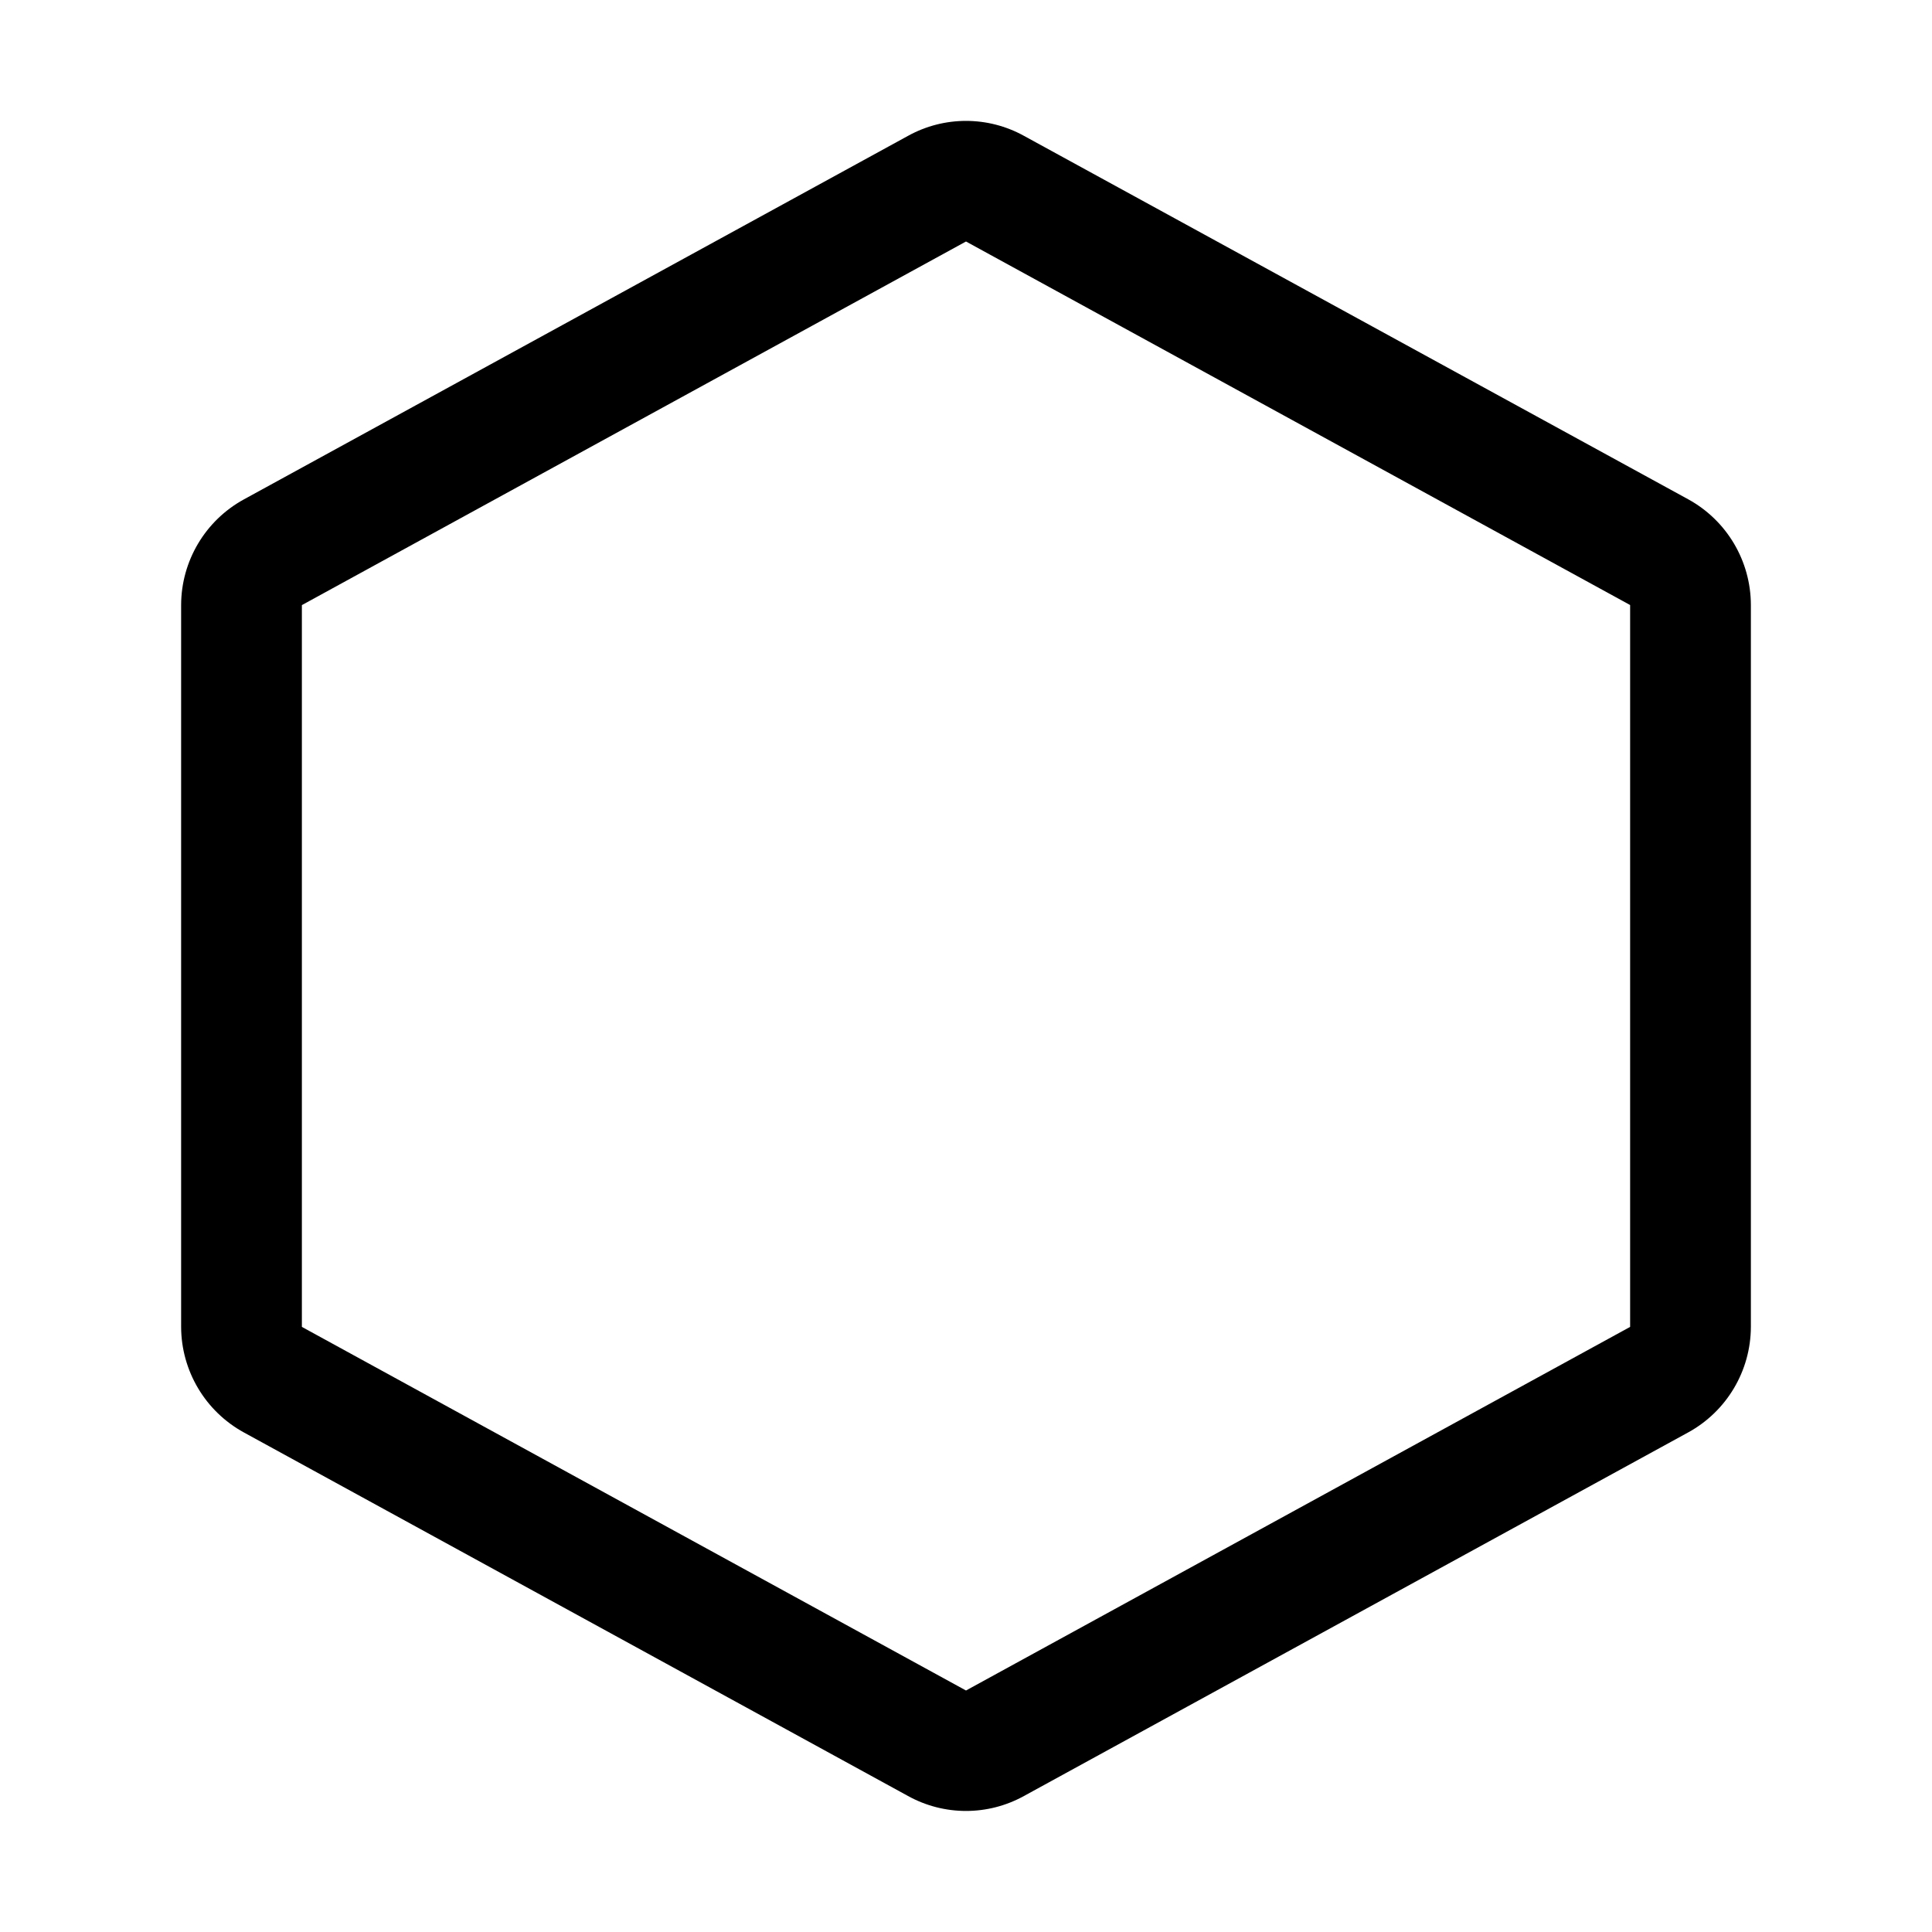
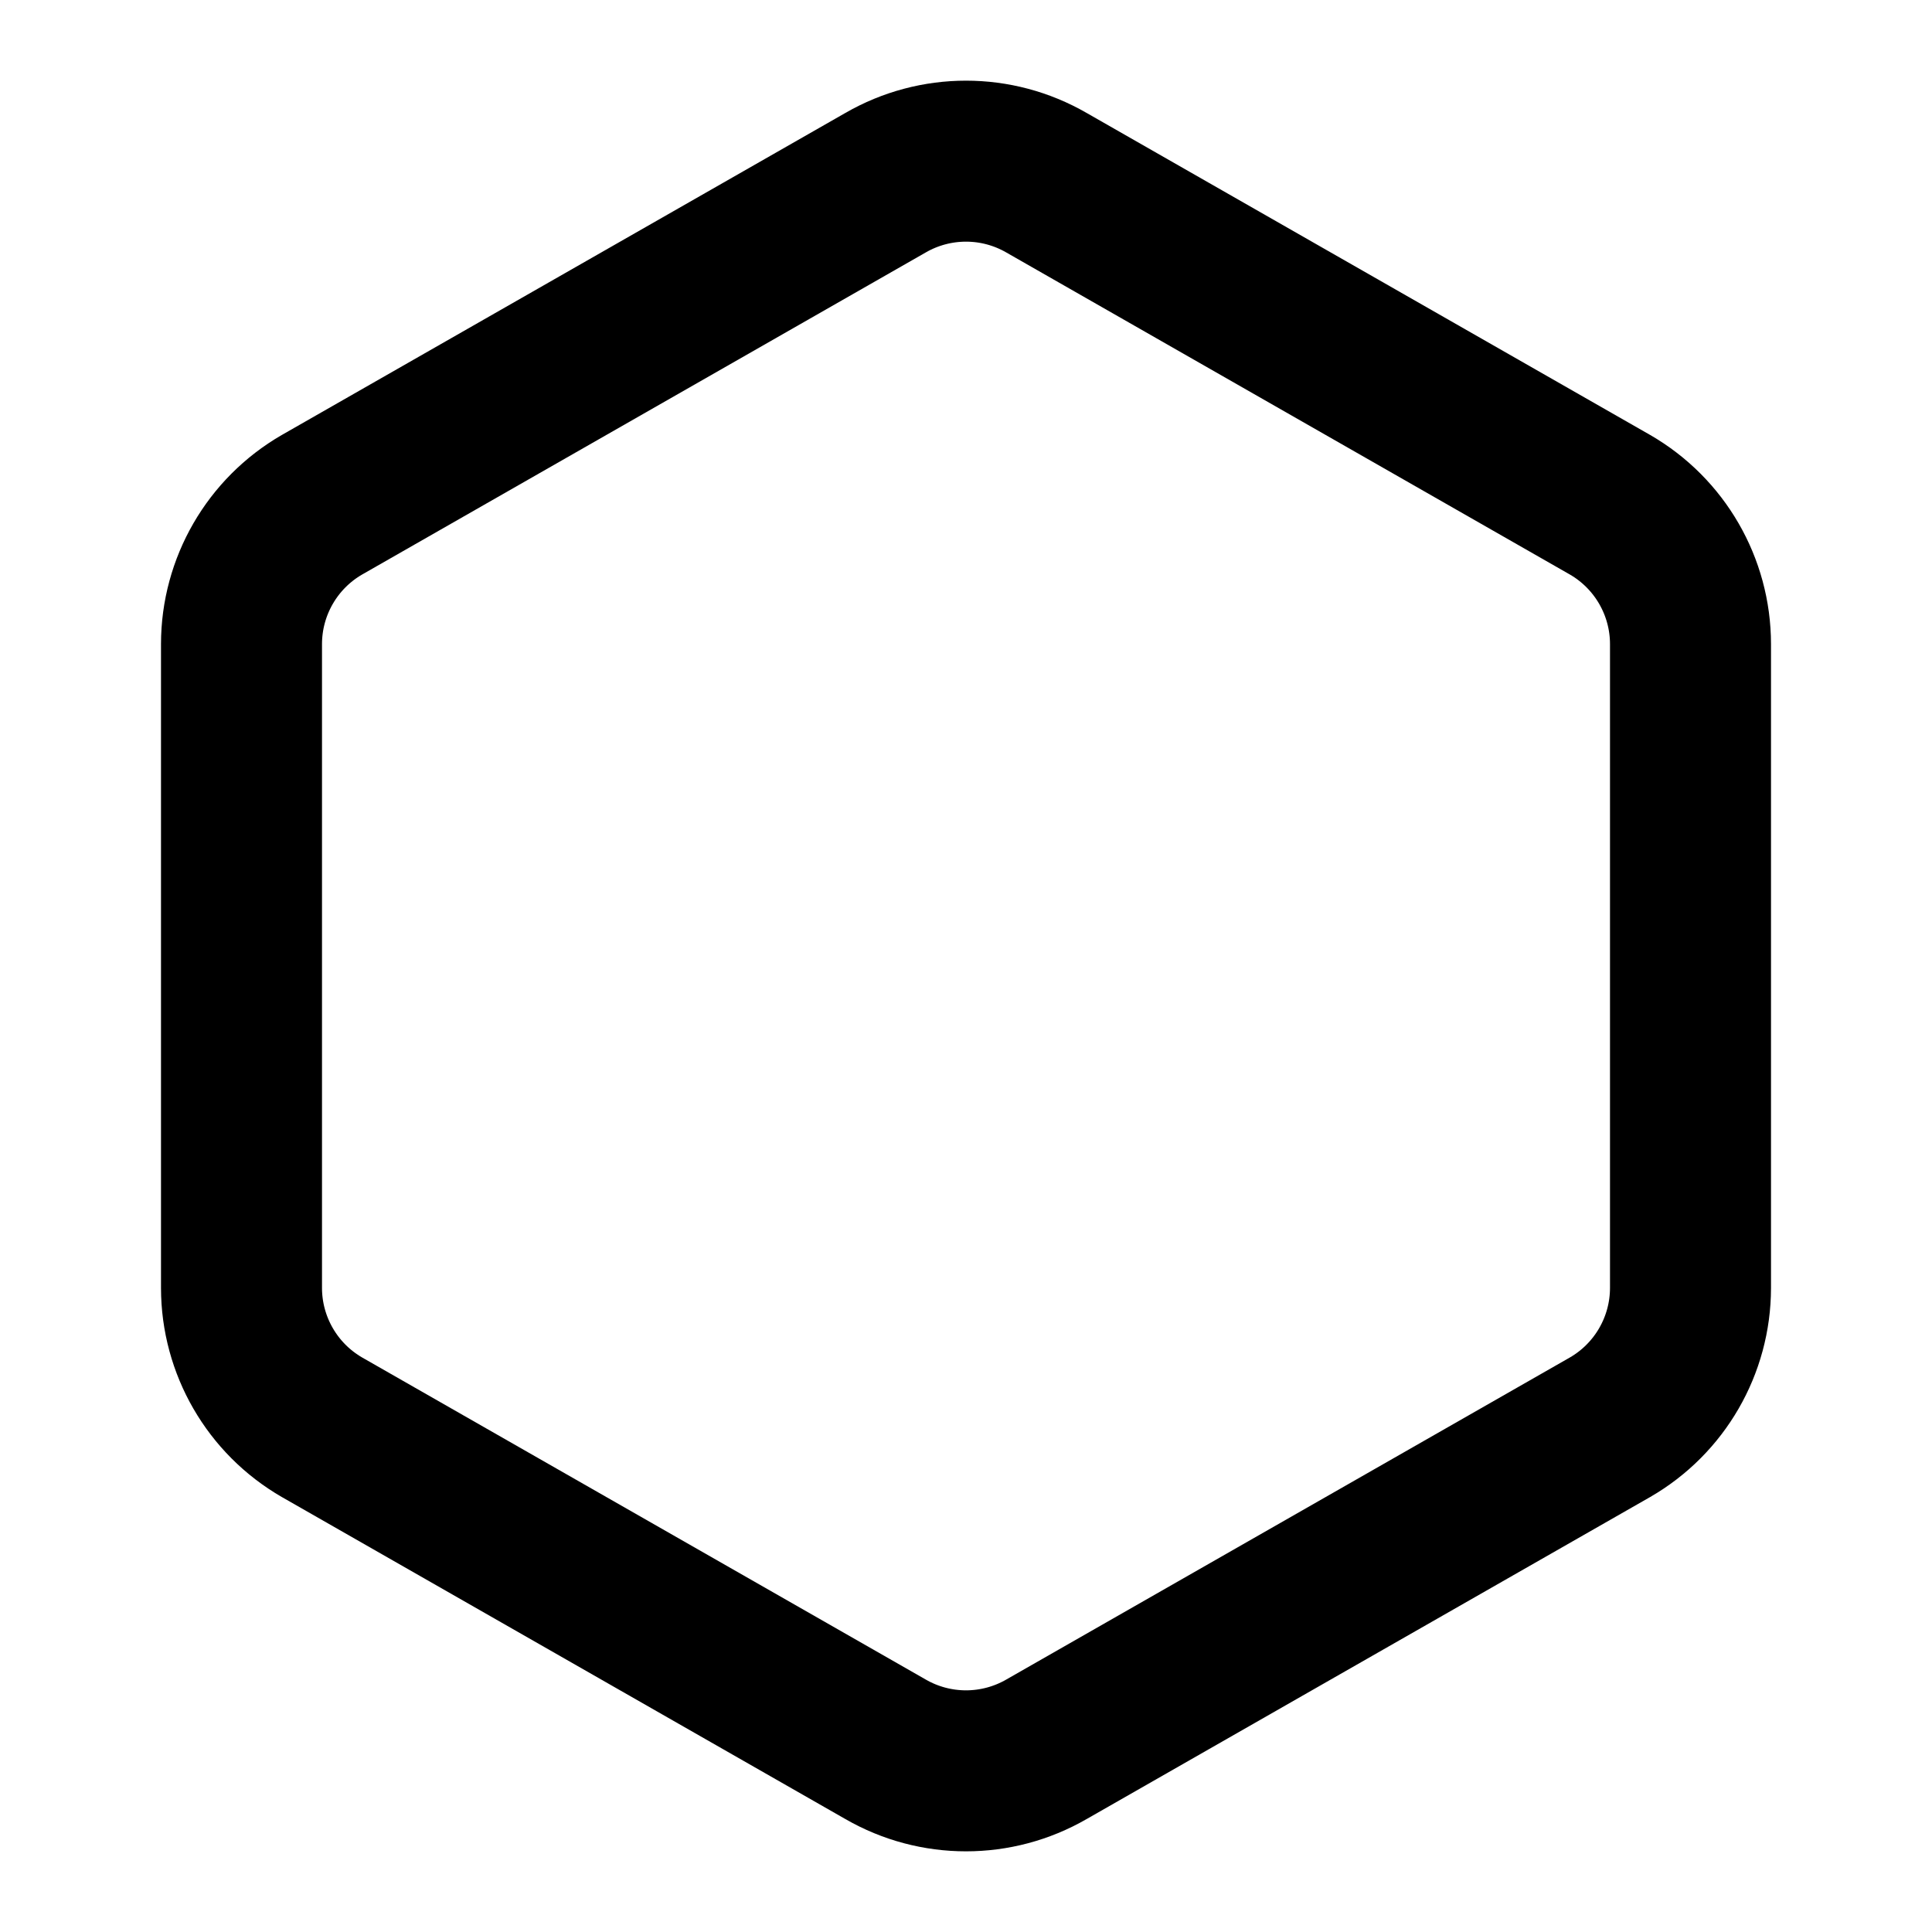
- <svg xmlns="http://www.w3.org/2000/svg" data-delluna-id="dl_8c53195de07547b282bb" viewBox="0 0 256 256" fill="currentColor">
-   <path d="M223.68,66.15,135.68,18h0a15.88,15.88,0,0,0-15.36,0l-88,48.17a16,16,0,0,0-8.32,14v95.64a16,16,0,0,0,8.32,14l88,48.17a15.88,15.88,0,0,0,15.36,0l88-48.17a16,16,0,0,0,8.32-14V80.18A16,16,0,0,0,223.68,66.15ZM216,175.82,128,224,40,175.82V80.18L128,32h0l88,48.17Z" />
+ <svg xmlns="http://www.w3.org/2000/svg" data-delluna-id="dl_eeb955cfc7274f6ea417" width="24" height="24" viewBox="0 0 24 24" fill="none" stroke="currentColor" stroke-width="2" stroke-linecap="round" stroke-linejoin="round">
+   <path d="M21 16V8a2 2 0 0 0-1-1.73l-7-4a2 2 0 0 0-2 0l-7 4A2 2 0 0 0 3 8v8a2 2 0 0 0 1 1.73l7 4a2 2 0 0 0 2 0l7-4A2 2 0 0 0 21 16z" />
</svg>
